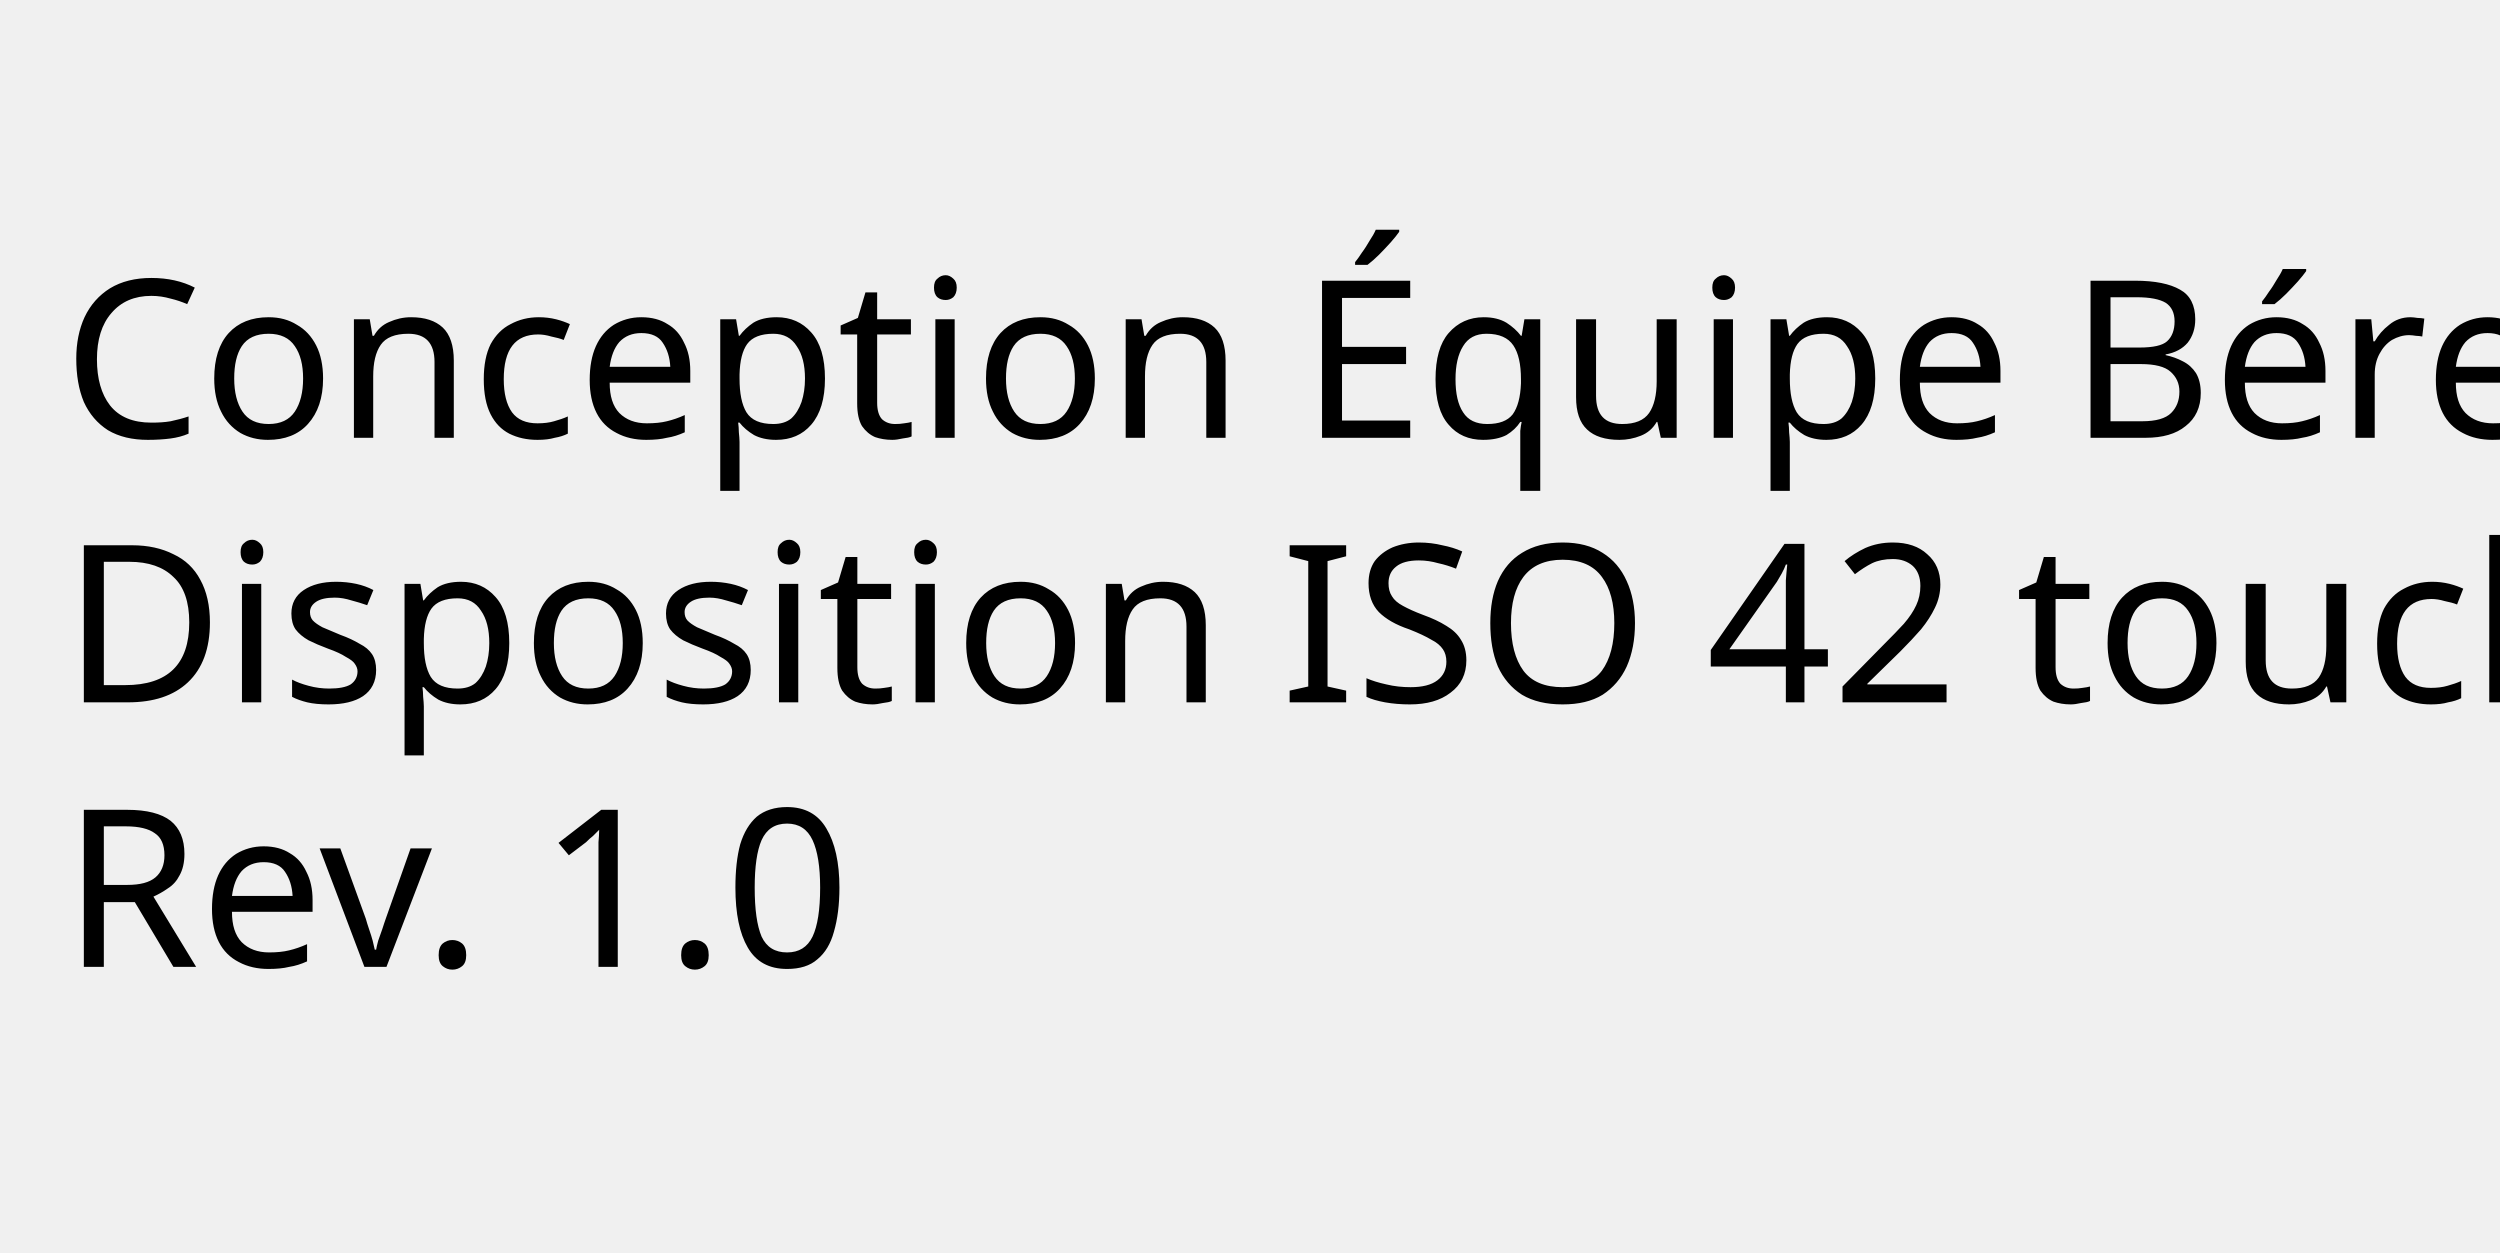
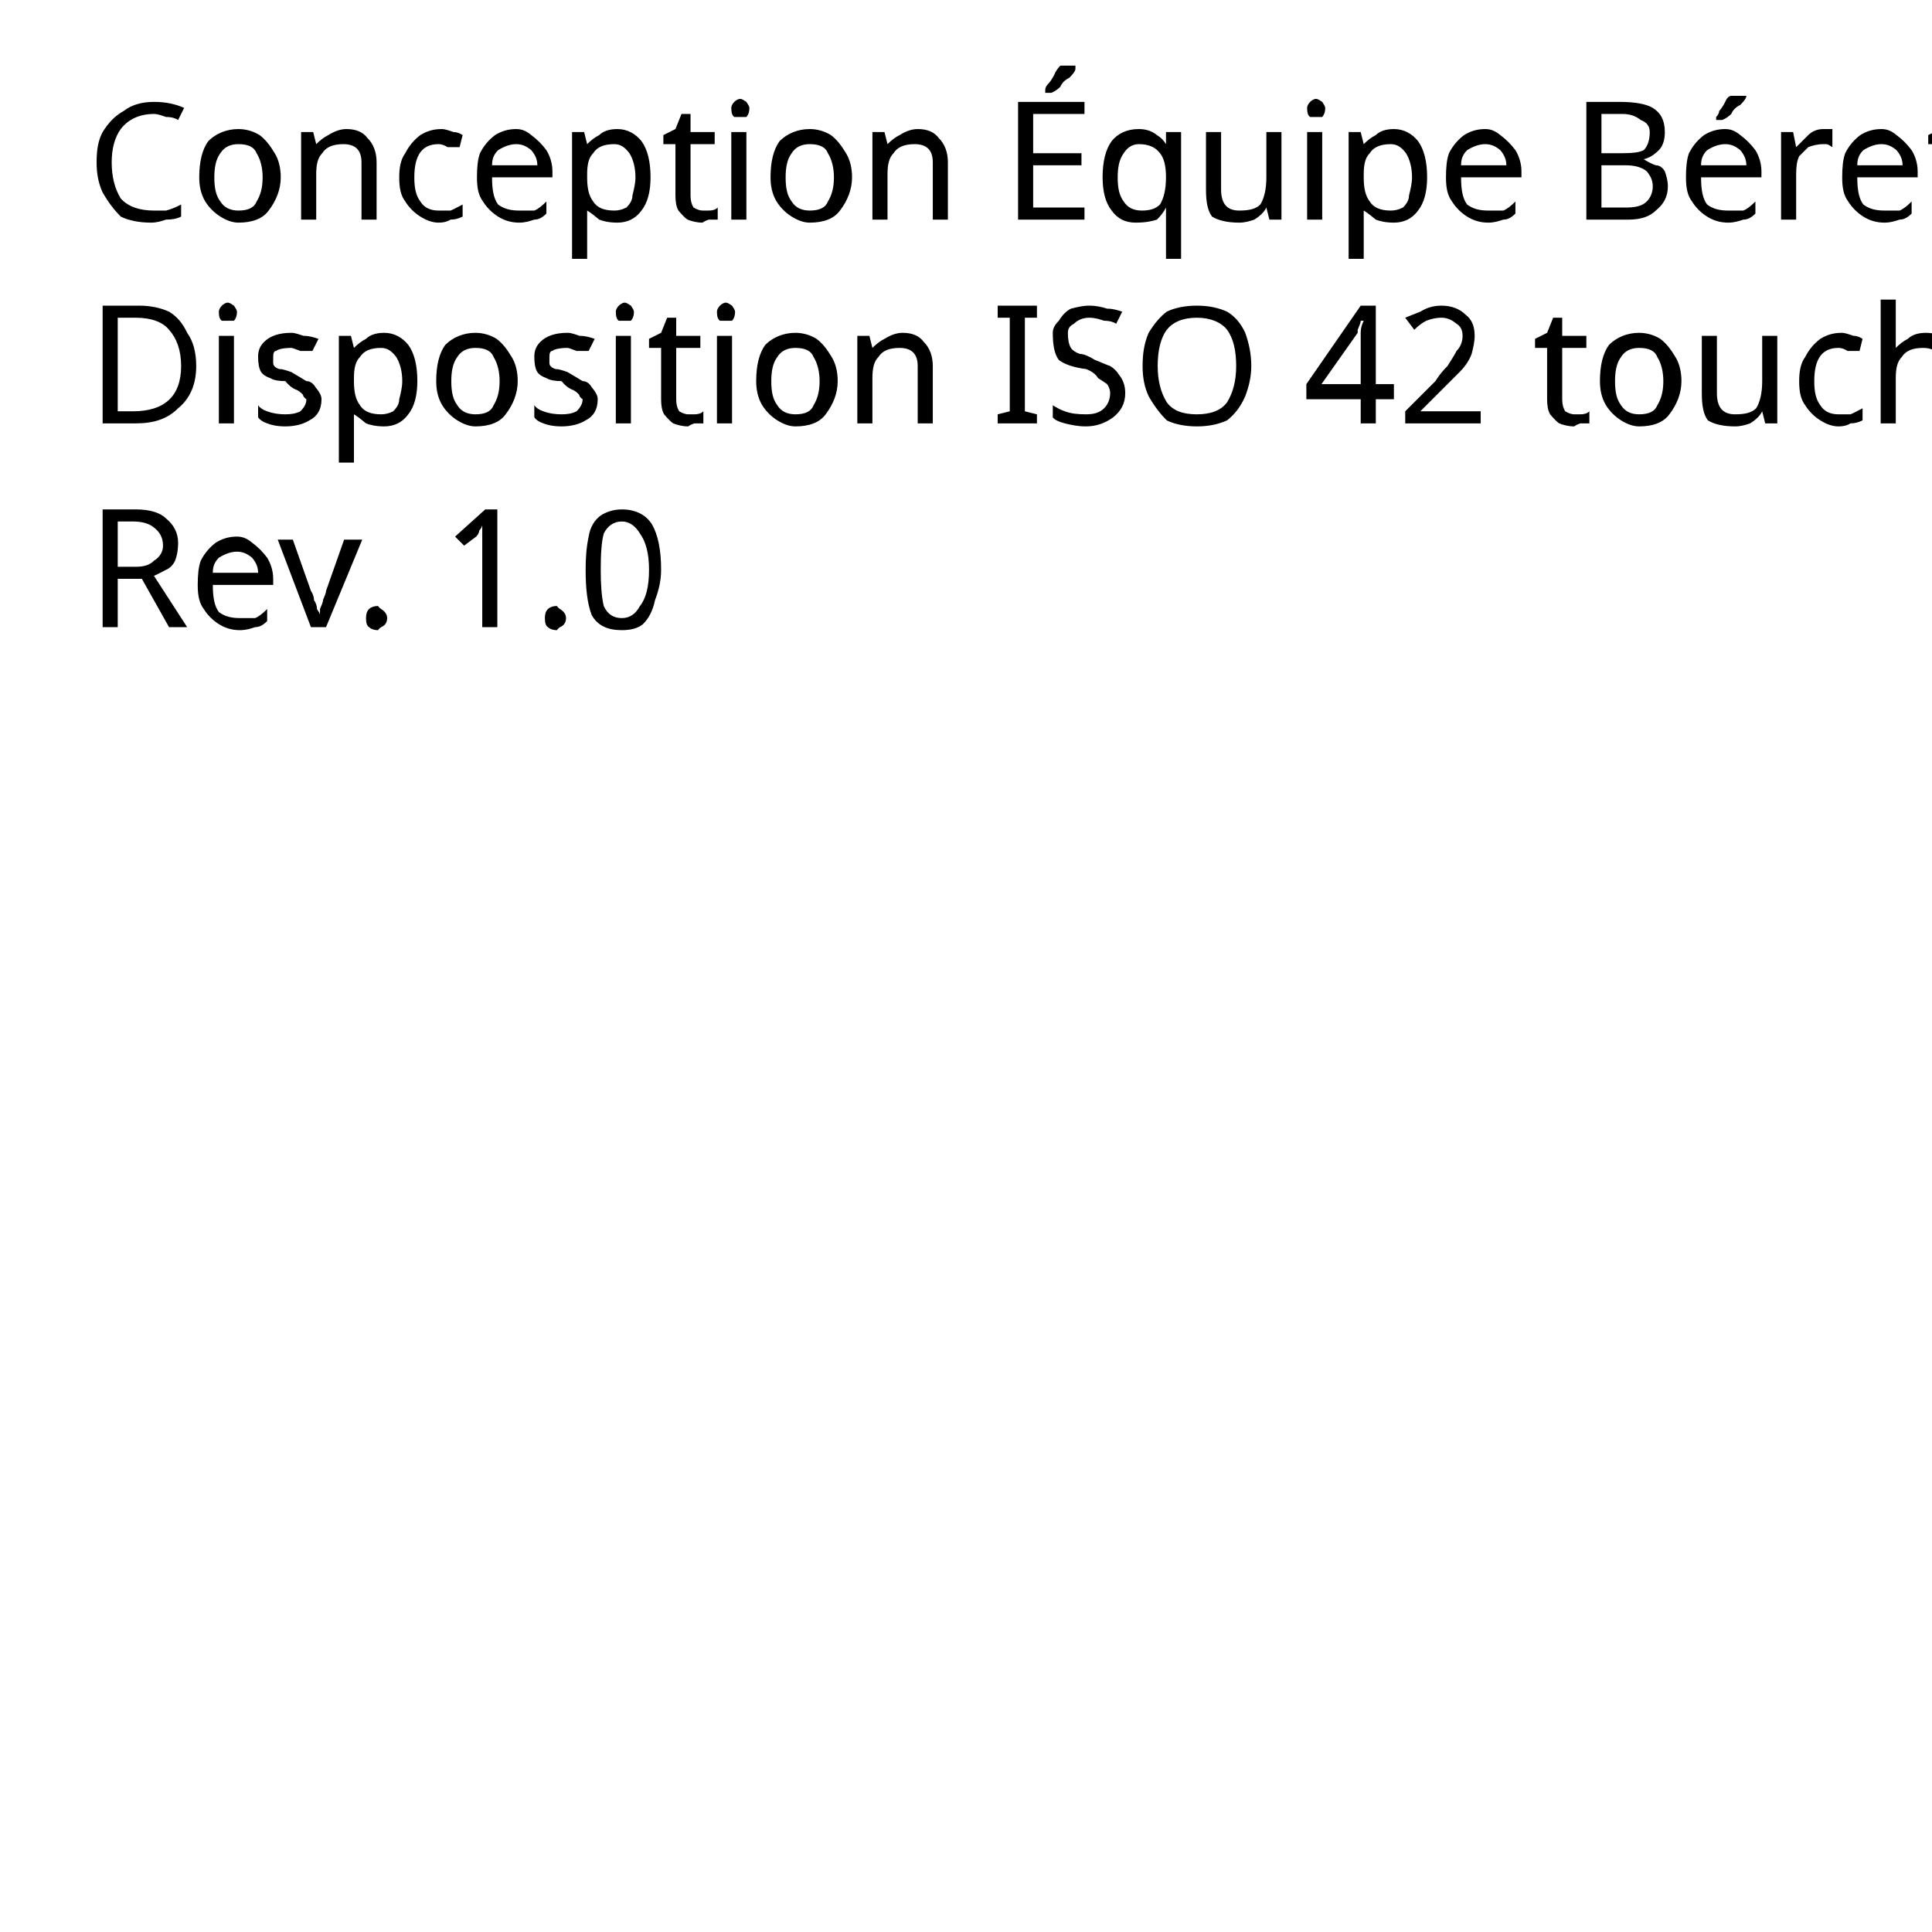
- <svg xmlns="http://www.w3.org/2000/svg" version="1.1" id="Layer_1" x="0px" y="0px" viewBox="0 0 56.7 28.4" style="enable-background:new 0 0 56.7 28.4;" xml:space="preserve">
-   <style type="text/css">
+ <svg xmlns="http://www.w3.org/2000/svg" height="10.0mm" width="10.0mm" version="1.1" id="Layer_1" x="0px" y="0px" viewBox="0 0 10.0 10.0" style="enable-background:new 0 0 56.7 28.4;" xml:space="preserve">
+   <defs id="defs14" />
+   <style id="style2" type="text/css">
	.st0{font-family:'SourceSansPro-Light';}
	.st1{font-size:5px;}
</style>
-   <text id="XMLID_1_" transform="matrix(1 0 0 1 1.4173 9.9291)">
-     <tspan x="0" y="0" class="st0 st1">Conception Équipe Béret</tspan>
-     <tspan x="0" y="6" class="st0 st1">Disposition ISO 42 touches</tspan>
-     <tspan x="0" y="12" class="st0 st1">Rev. 1.0</tspan>
-   </text>
+   <g id="g863">
+     <rect x="0" y="0" width="10.0" height="10.0" style="fill:#FFFFFF;fill-opacity:1;stroke:none" id="rect861" />
+   </g>
+   <g id="g865">
+     <text id="text897" y="1.136" x="0.454" style="font-style:normal;font-variant:normal;font-weight:300;font-stretch:normal;font-size:0.844px;line-height:1.25;font-family:'Source Sans Pro';-inkscape-font-specification:'Source Sans Pro, Light';font-variant-ligatures:normal;font-variant-caps:normal;font-variant-numeric:normal;font-variant-east-asian:normal;letter-spacing:0px;word-spacing:0px;fill:#000000;fill-opacity:1;stroke:none;stroke-width:0.316" xml:space="preserve">
+       <tspan y="1.136" x="0.454" id="tspan903">Conception Équipe Béret</tspan>
+       <tspan y="2.191" x="0.454" id="tspan905">Disposition ISO 42 touches</tspan>
+       <tspan y="3.246" x="0.454" id="tspan907">Rev. 1.0</tspan>
+     </text>
+   </g>
</svg>
